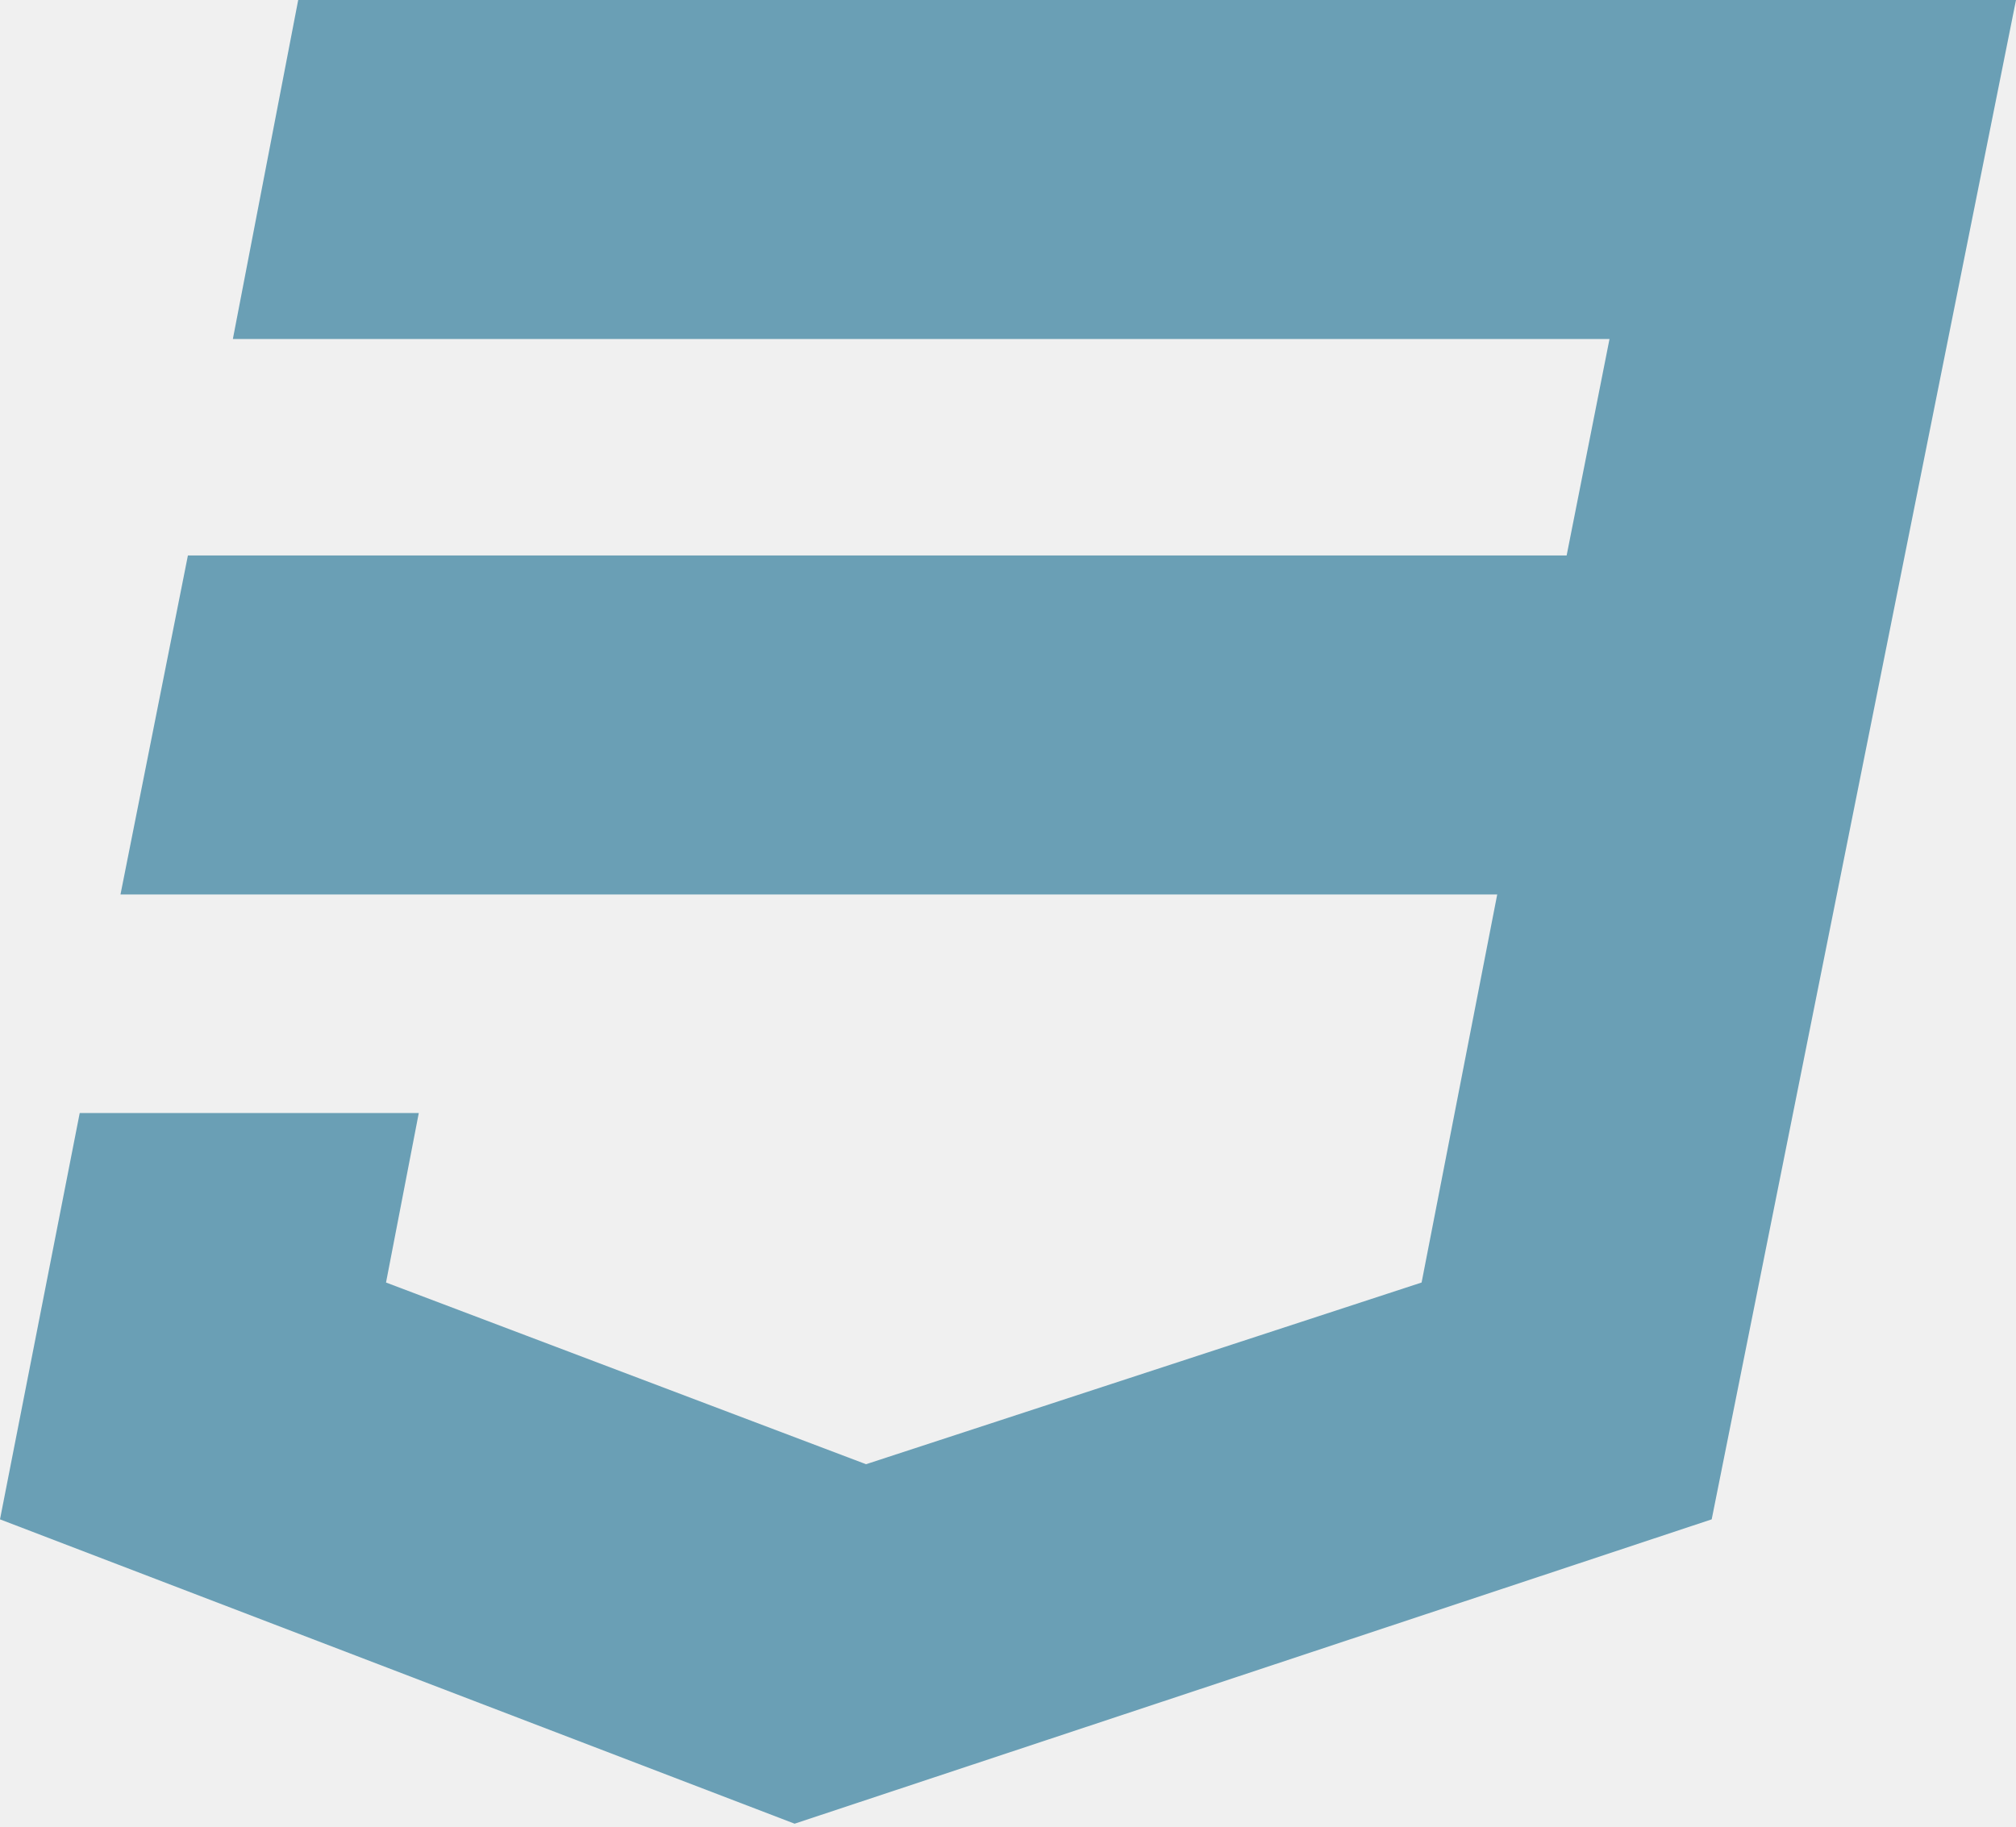
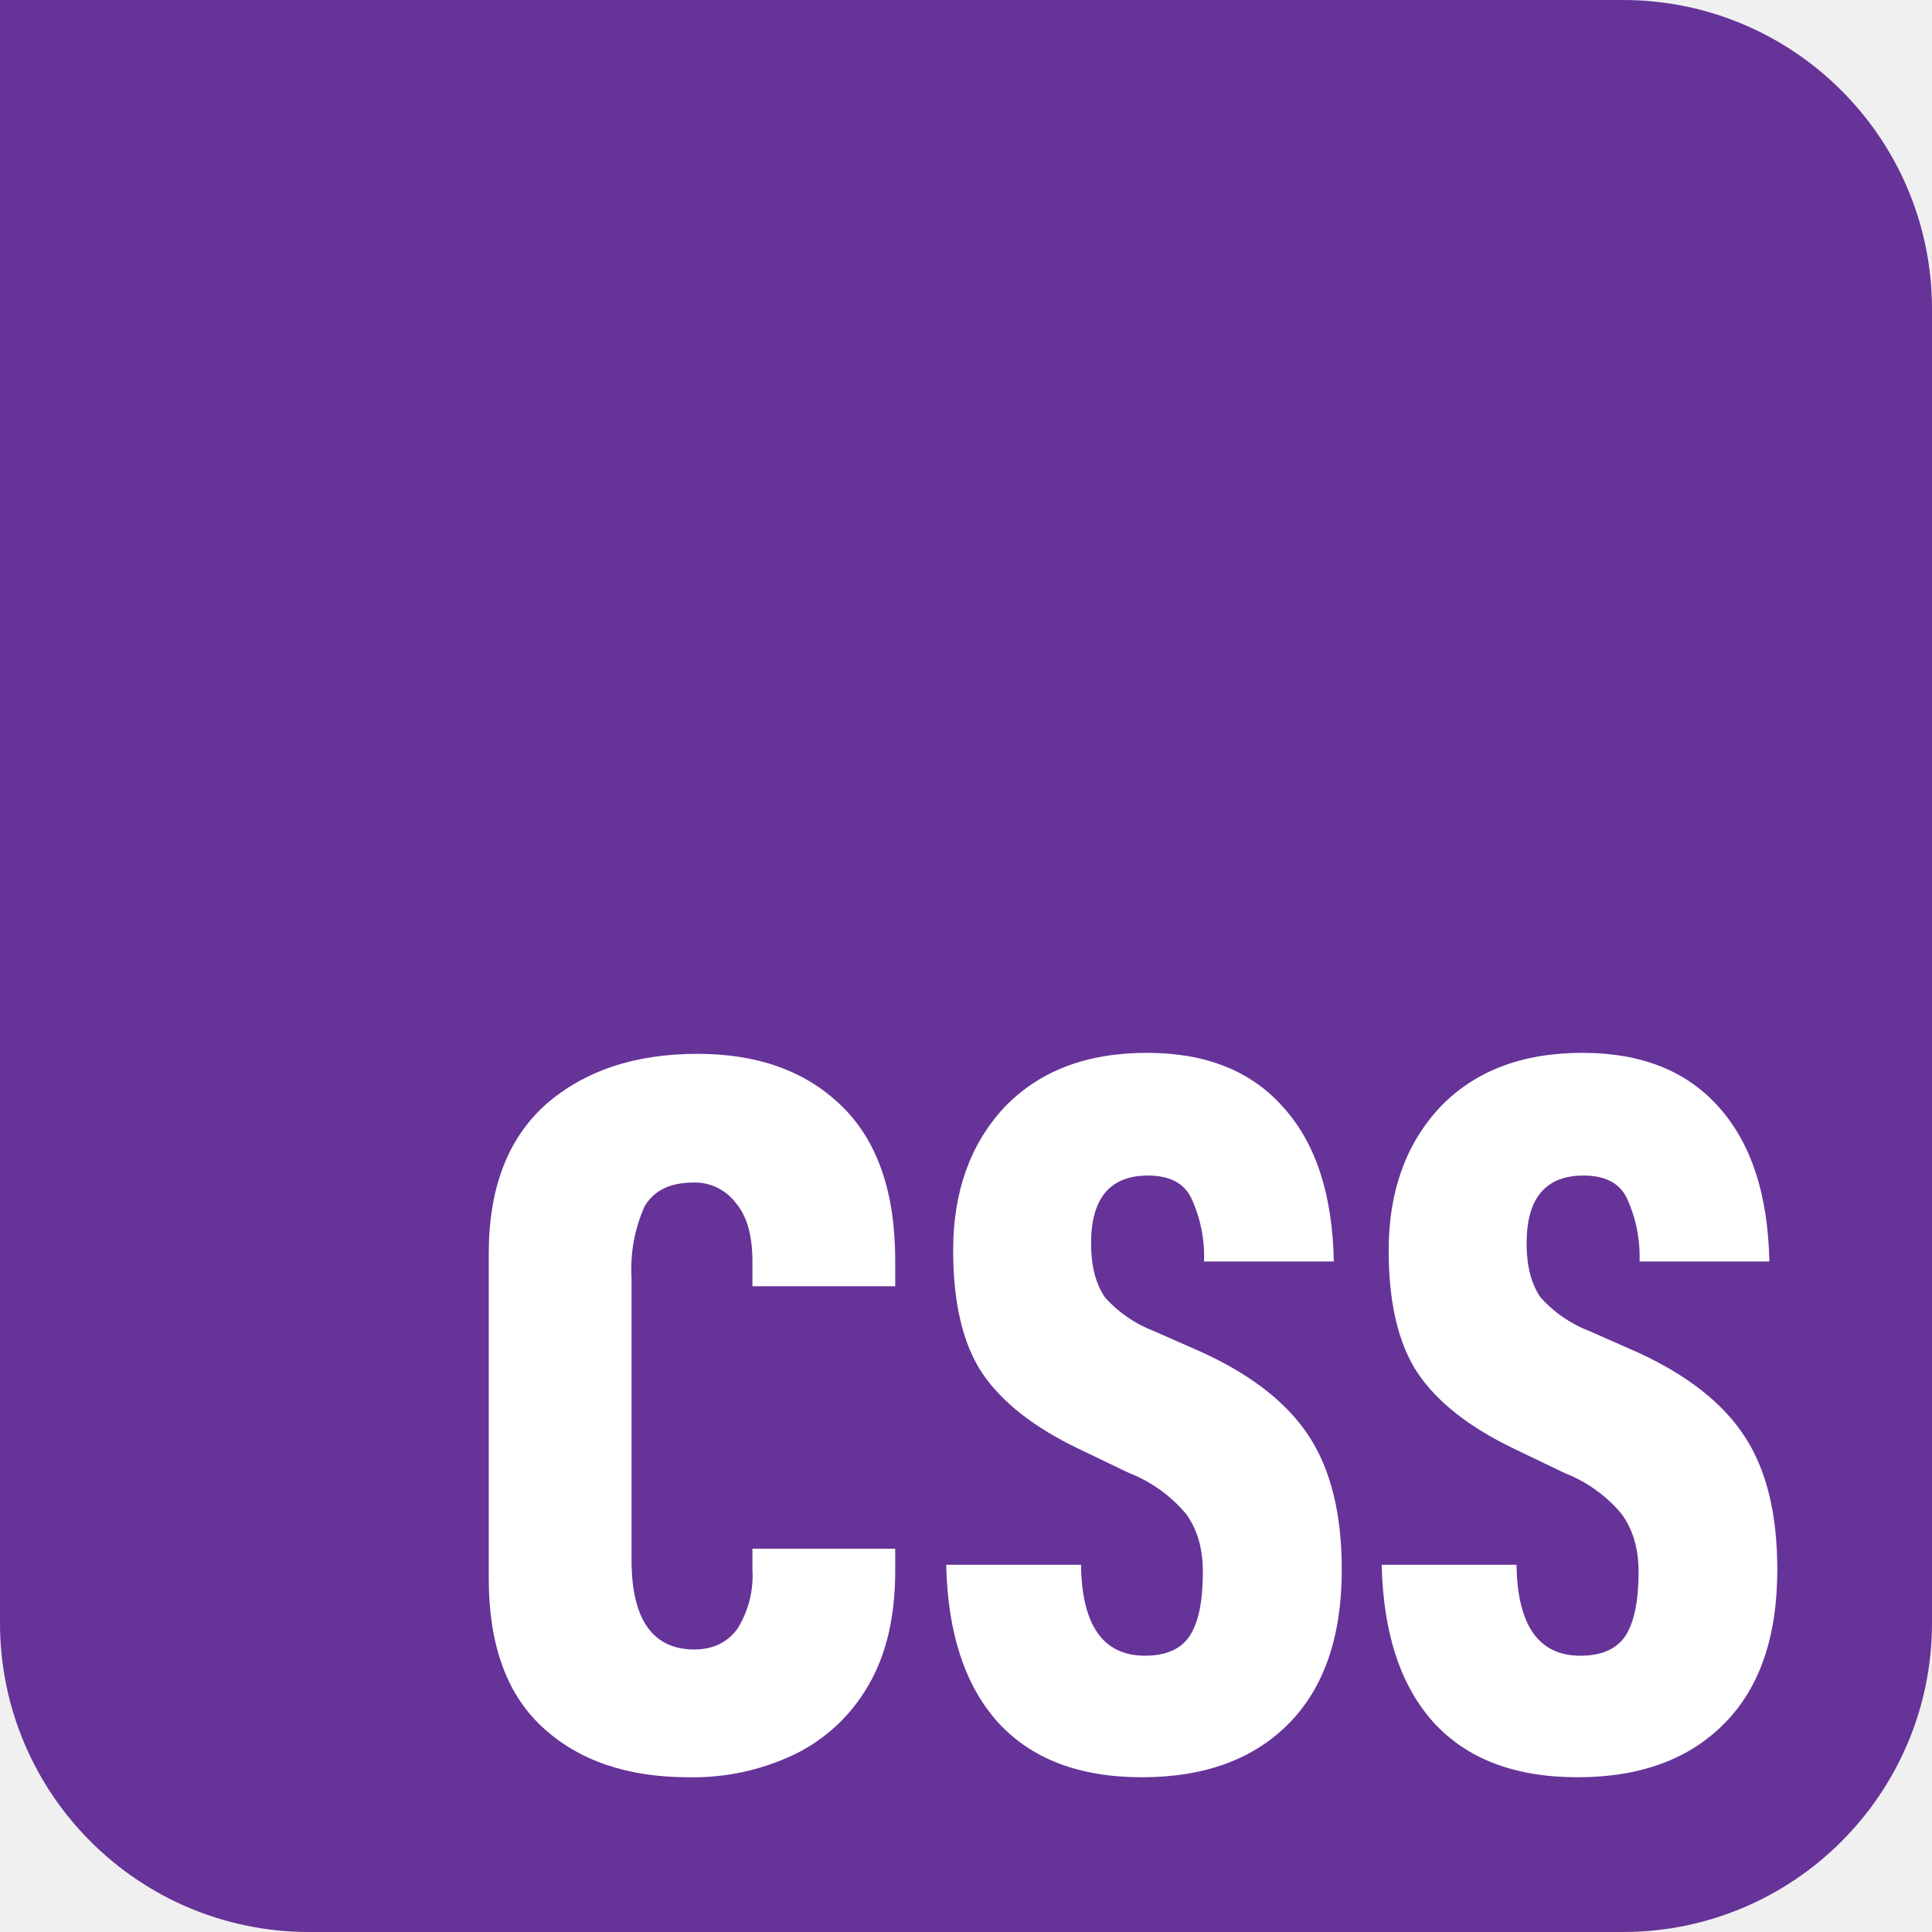
- <svg xmlns="http://www.w3.org/2000/svg" viewBox="0 0 256 232">
-   <path d="M100.902 231.618l116.456-38.653L256 0H37.867L29.57 43.056h174.812l-5.443 27.49H23.862L15.3 113.602h174.823l-9.602 49.284-70.547 23.076-60.955-23.076 4.16-21.528H10.123L0 192.965l100.902 38.653" fill="#6a9fb5" />
+ <svg xmlns="http://www.w3.org/2000/svg" viewBox="0 0 1000 1000">
+   <path fill="#639" d="M0 0H840A160 160 0 0 1 1000 160V840A160 160 0 0 1 840 1000H160A160 160 0 0 1 0 840V0Z" />
+   <path fill="#fff" d="M816.54 919.9c-32.39 0-57.16-9.42-74.5-28.35-17.15-19.03-26.08-46.18-26.88-81.64h69.8c.4 31.36 11.42 47.08 33.08 47.08 11.04 0 18.86-3.5 23.37-10.42 4.41-6.9 6.72-17.93 6.72-33.05 0-12.02-3.01-22.04-8.83-29.95a73.2 73.2 0 0 0-29.48-21.14L783.95 750c-23.06-11.02-39.81-24.04-50.14-39.27-10.03-15.13-15.04-36.36-15.04-63.5 0-30.36 8.83-55 26.37-73.94 18.05-18.93 42.62-28.34 74-28.34 30.3 0 53.76 9.31 70.3 27.84 16.85 18.64 25.67 45.28 26.38 80.14h-67.19c.4-11.4-1.9-22.72-6.72-33.06-3.8-7.6-11.23-11.41-22.26-11.41-19.65 0-29.48 11.71-29.48 35.05 0 11.83 2.4 21.04 7.22 28.05A65.18 65.18 0 0 0 822.76 689l24.77 10.92c25.57 11.72 44.02 26.05 55.35 43.38 11.43 17.23 17.05 40.27 17.05 69.12 0 34.56-9.03 61.1-27.38 79.63-18.25 18.53-43.62 27.85-76 27.85Zm-225.42 0c-32.4 0-57.16-9.42-74.51-28.35-17.15-19.03-26.07-46.18-26.87-81.64h69.79c.4 31.36 11.43 47.08 33.1 47.08 11.02 0 18.84-3.5 23.25-10.42 4.52-6.9 6.72-17.93 6.72-33.05 0-12.02-2.9-22.04-8.72-29.95a73.2 73.2 0 0 0-29.48-21.14L558.53 750c-23.07-11.02-39.81-24.04-50.14-39.27-10.03-15.13-15.04-36.36-15.04-63.5 0-30.36 8.82-55 26.37-73.94 18.05-18.93 42.62-28.34 74-28.34 30.29 0 53.75 9.31 70.2 27.84 17.05 18.64 25.77 45.28 26.47 80.14h-67.18c.4-11.4-1.9-22.72-6.72-33.06-3.81-7.6-11.23-11.41-22.26-11.41-19.66 0-29.49 11.71-29.49 35.05 0 11.83 2.41 21.04 7.22 28.05A65.18 65.18 0 0 0 597.33 689l24.77 10.92c25.57 11.72 44.02 26.05 55.36 43.38 11.33 17.23 17.04 40.27 17.04 69.12 0 34.56-9.12 61.1-27.37 79.63-18.25 18.53-43.62 27.85-76.01 27.85Zm-234.75 0c-31.7 0-56.86-8.62-75.51-25.85-18.65-17.12-27.88-42.87-27.88-76.93V648.83c0-33.85 9.83-59.5 29.48-77.13 19.96-17.43 46.13-26.24 78.52-26.24 31.39 0 56.15 9.01 74.5 26.84 18.56 17.93 27.88 44.58 27.88 80.14v13.32h-73.9v-12.92c0-13.72-3.01-23.84-8.83-30.45a26.46 26.46 0 0 0-21.66-10.32c-12.03 0-20.55 4.1-25.37 12.42a79.04 79.04 0 0 0-6.72 36.66v146.26c0 30.55 10.74 46.08 32.1 46.38 10.02 0 17.54-3.61 22.76-10.82a51.74 51.74 0 0 0 7.72-30.46V801.6h73.9v11.42c0 23.74-4.61 43.57-13.94 59.4a88.8 88.8 0 0 1-38.2 35.66 121.46 121.46 0 0 1-54.85 11.82Z" />
</svg>
